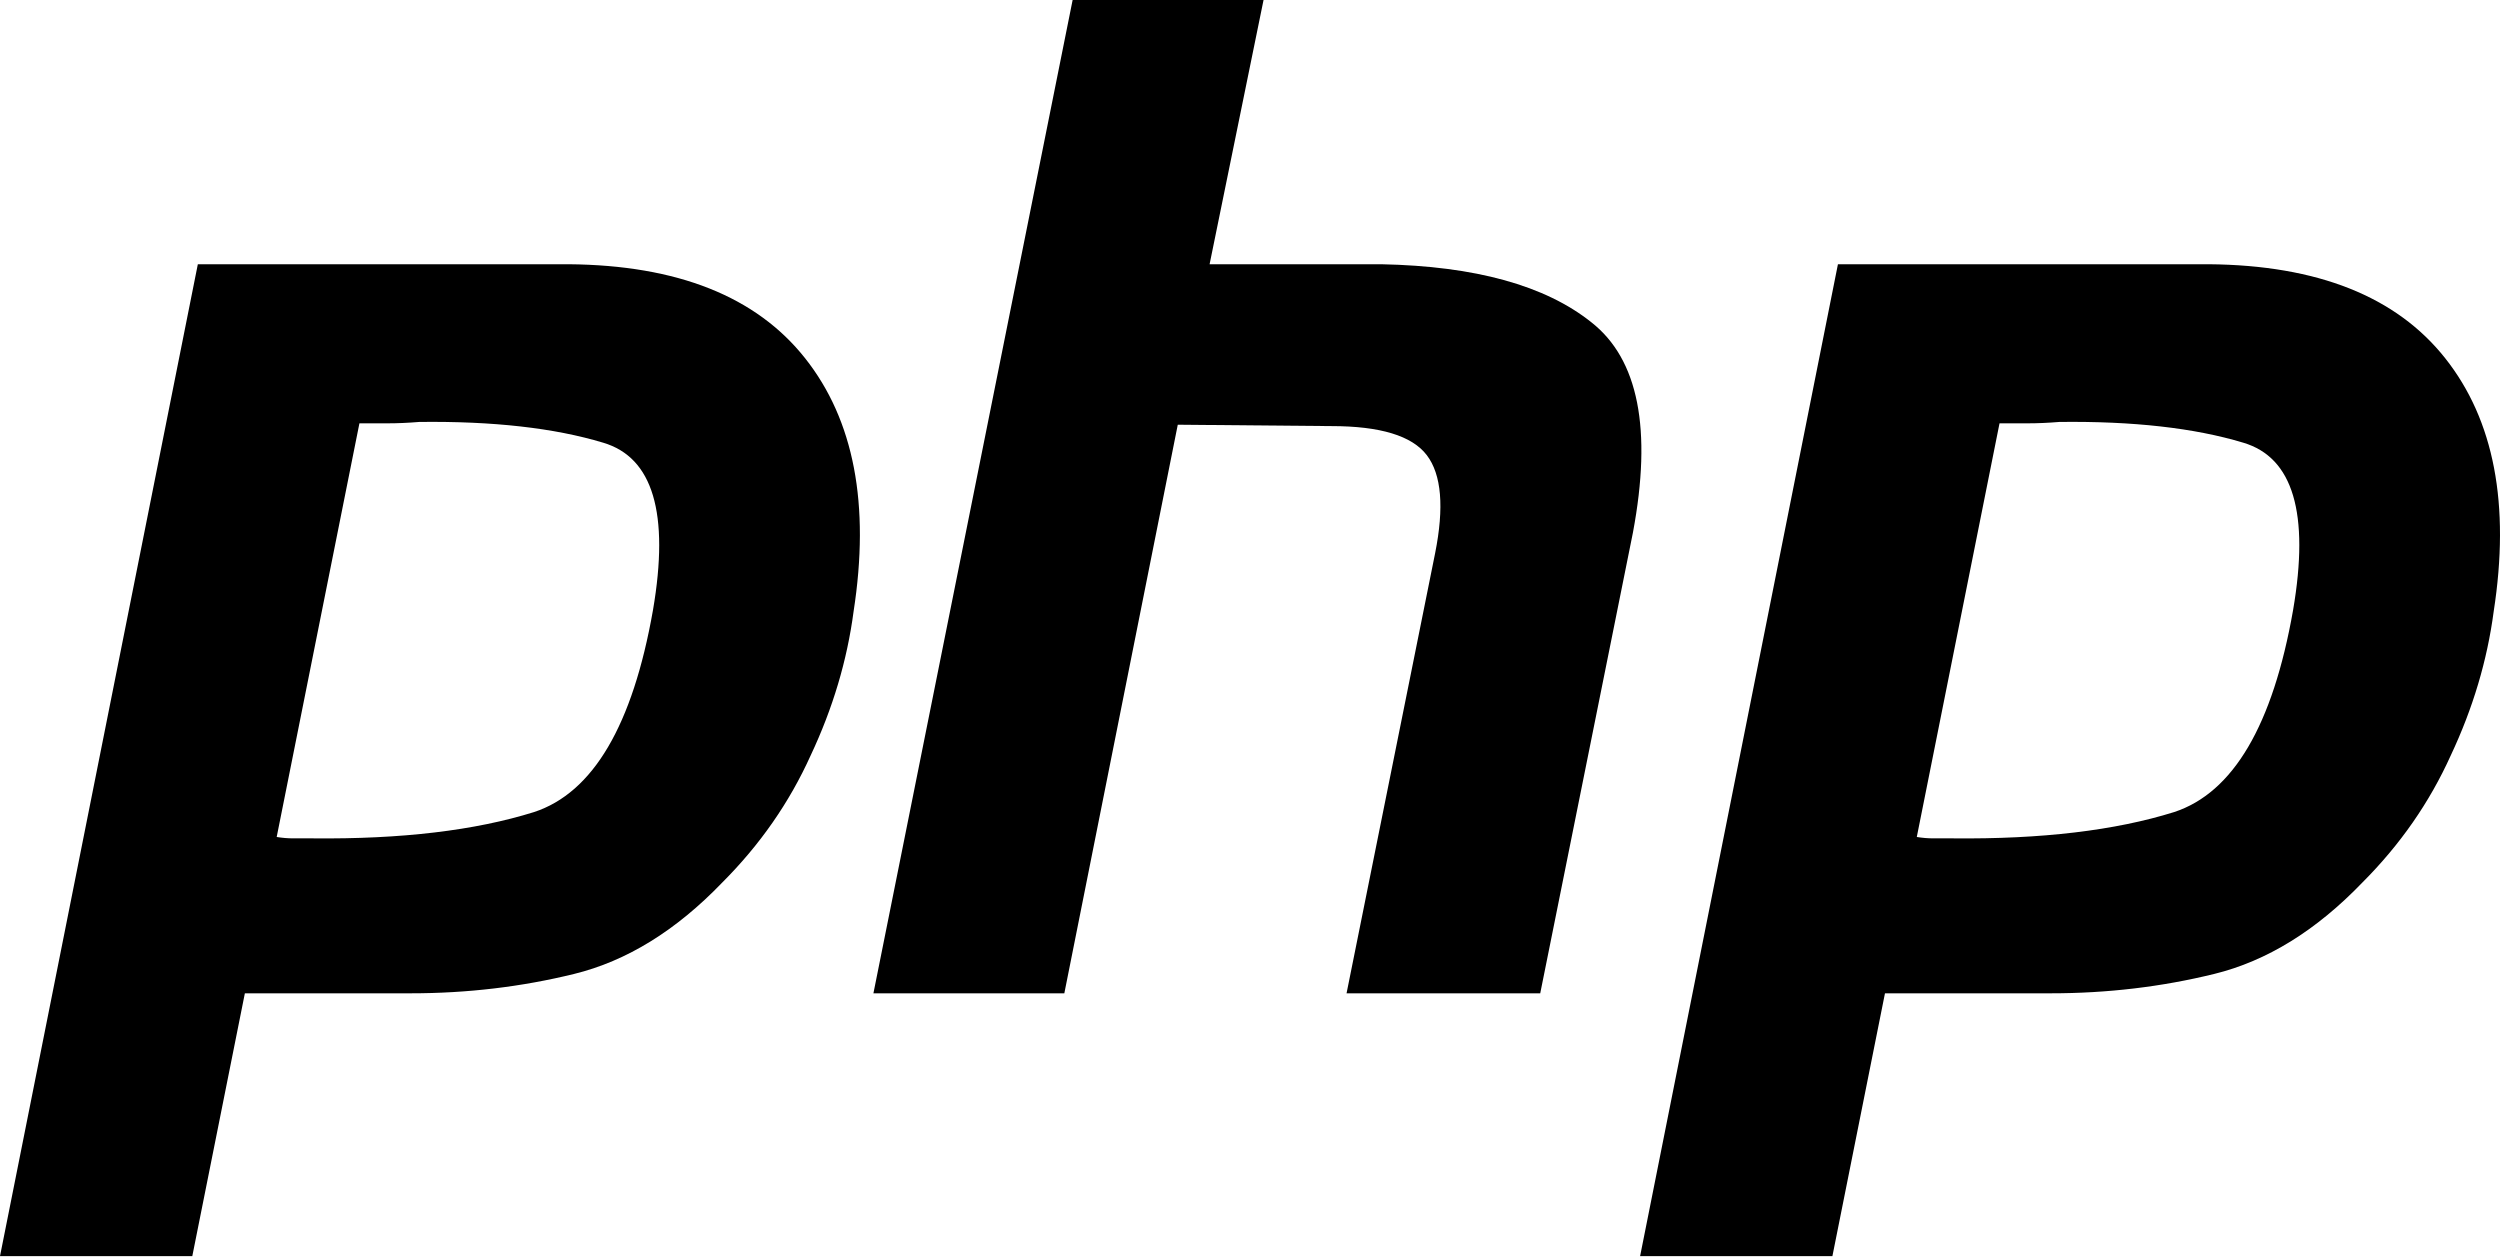
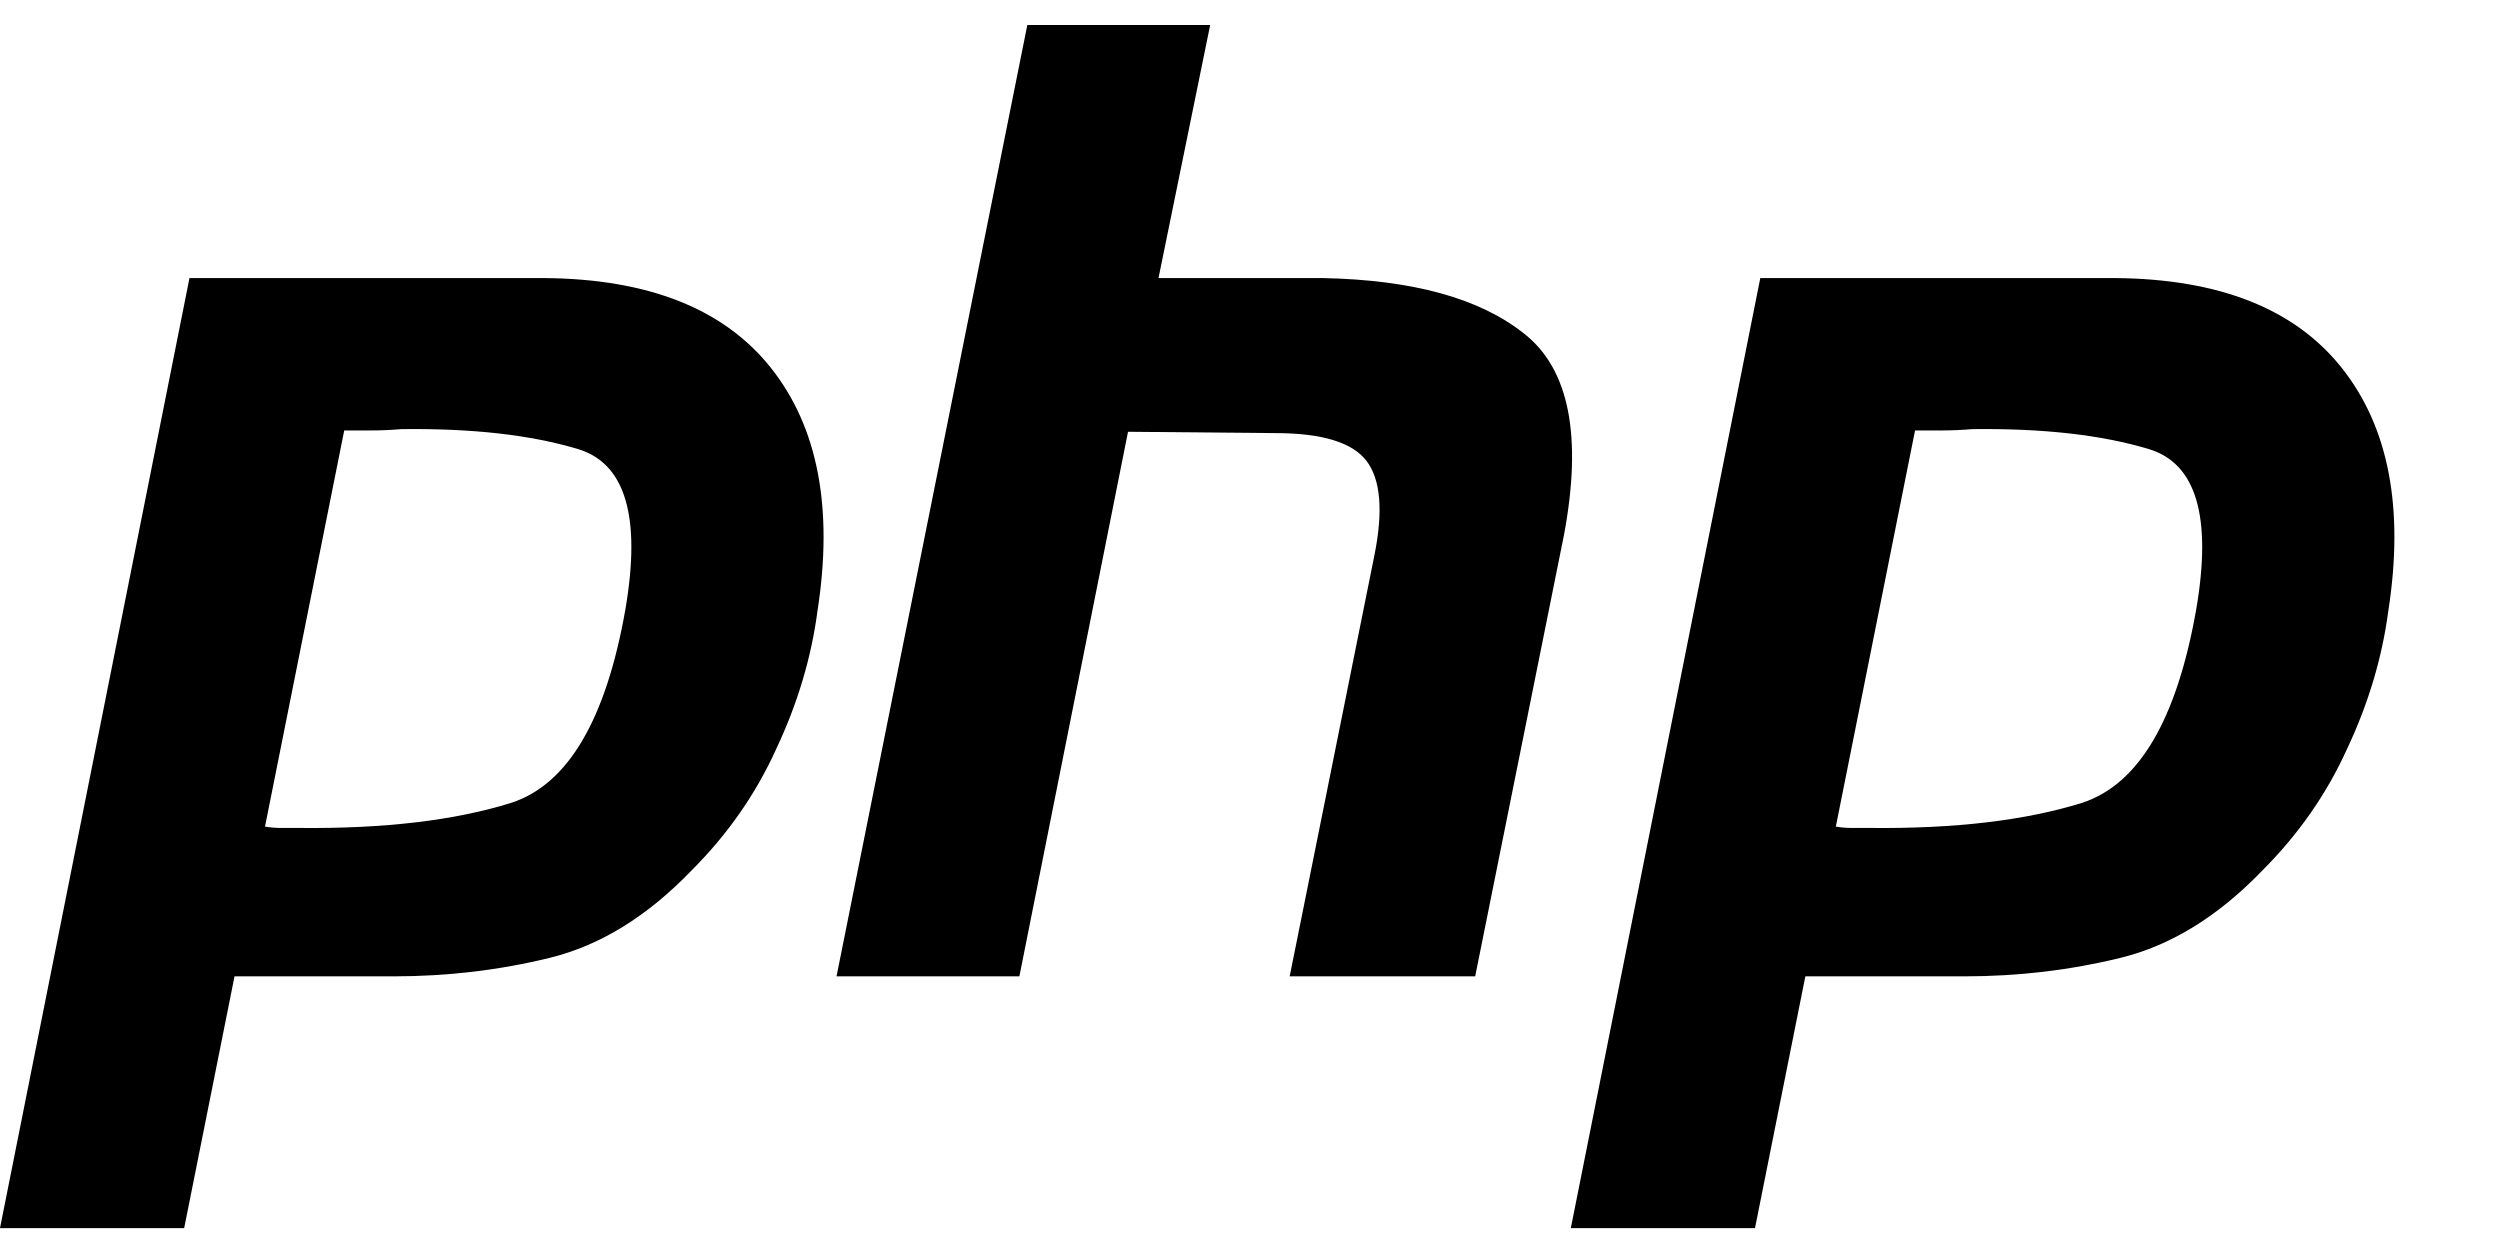
- <svg xmlns="http://www.w3.org/2000/svg" width="95.776" height="48.124">
-   <view viewBox="24 12 196 96" />
+ <svg xmlns="http://www.w3.org/2000/svg" viewBox="0 -1 100 50">
  <path d="m7.579 10.123 14.204 0c4.169 0.035 7.19 1.237 9.063 3.604 1.873 2.367 2.491 5.6 1.855 9.699-0.247 1.873-0.795 3.71-1.643 5.512-0.813 1.802-1.943 3.427-3.392 4.876-1.767 1.837-3.657 3.003-5.671 3.498-2.014 0.495-4.099 0.742-6.254 0.742l-6.36 0-2.014 10.07-7.367 0 7.579-38.001 0 0m6.201 6.042-3.18 15.9c0.212 0.035 0.424 0.053 0.636 0.053 0.247 0 0.495 0 0.742 0 3.392 0.035 6.219-0.3 8.48-1.007 2.261-0.742 3.781-3.321 4.558-7.738 0.636-3.71 0-5.848-1.908-6.413-1.873-0.565-4.222-0.83-7.049-0.795-0.424 0.035-0.83 0.053-1.219 0.053-0.353 0-0.724 0-1.113 0l0.053-0.053" />
  <path d="m41.093 0 7.314 0-2.067 10.123 6.572 0c3.604 0.071 6.289 0.813 8.056 2.226 1.802 1.413 2.332 4.099 1.59 8.056l-3.551 17.649-7.42 0 3.392-16.854c0.353-1.767 0.247-3.021-0.318-3.763-0.565-0.742-1.784-1.113-3.657-1.113l-5.883-0.053-4.346 21.783-7.314 0 7.632-38.054 0 0" />
  <path d="m70.412 10.123 14.204 0c4.169 0.035 7.19 1.237 9.063 3.604 1.873 2.367 2.491 5.6 1.855 9.699-0.247 1.873-0.795 3.71-1.643 5.512-0.813 1.802-1.943 3.427-3.392 4.876-1.767 1.837-3.657 3.003-5.671 3.498-2.014 0.495-4.099 0.742-6.254 0.742l-6.36 0-2.014 10.07-7.367 0 7.579-38.001 0 0m6.201 6.042-3.18 15.9c0.212 0.035 0.424 0.053 0.636 0.053 0.247 0 0.495 0 0.742 0 3.392 0.035 6.219-0.3 8.48-1.007 2.261-0.742 3.781-3.321 4.558-7.738 0.636-3.71 0-5.848-1.908-6.413-1.873-0.565-4.222-0.83-7.049-0.795-0.424 0.035-0.83 0.053-1.219 0.053-0.353 0-0.724 0-1.113 0l0.053-0.053" />
</svg>
